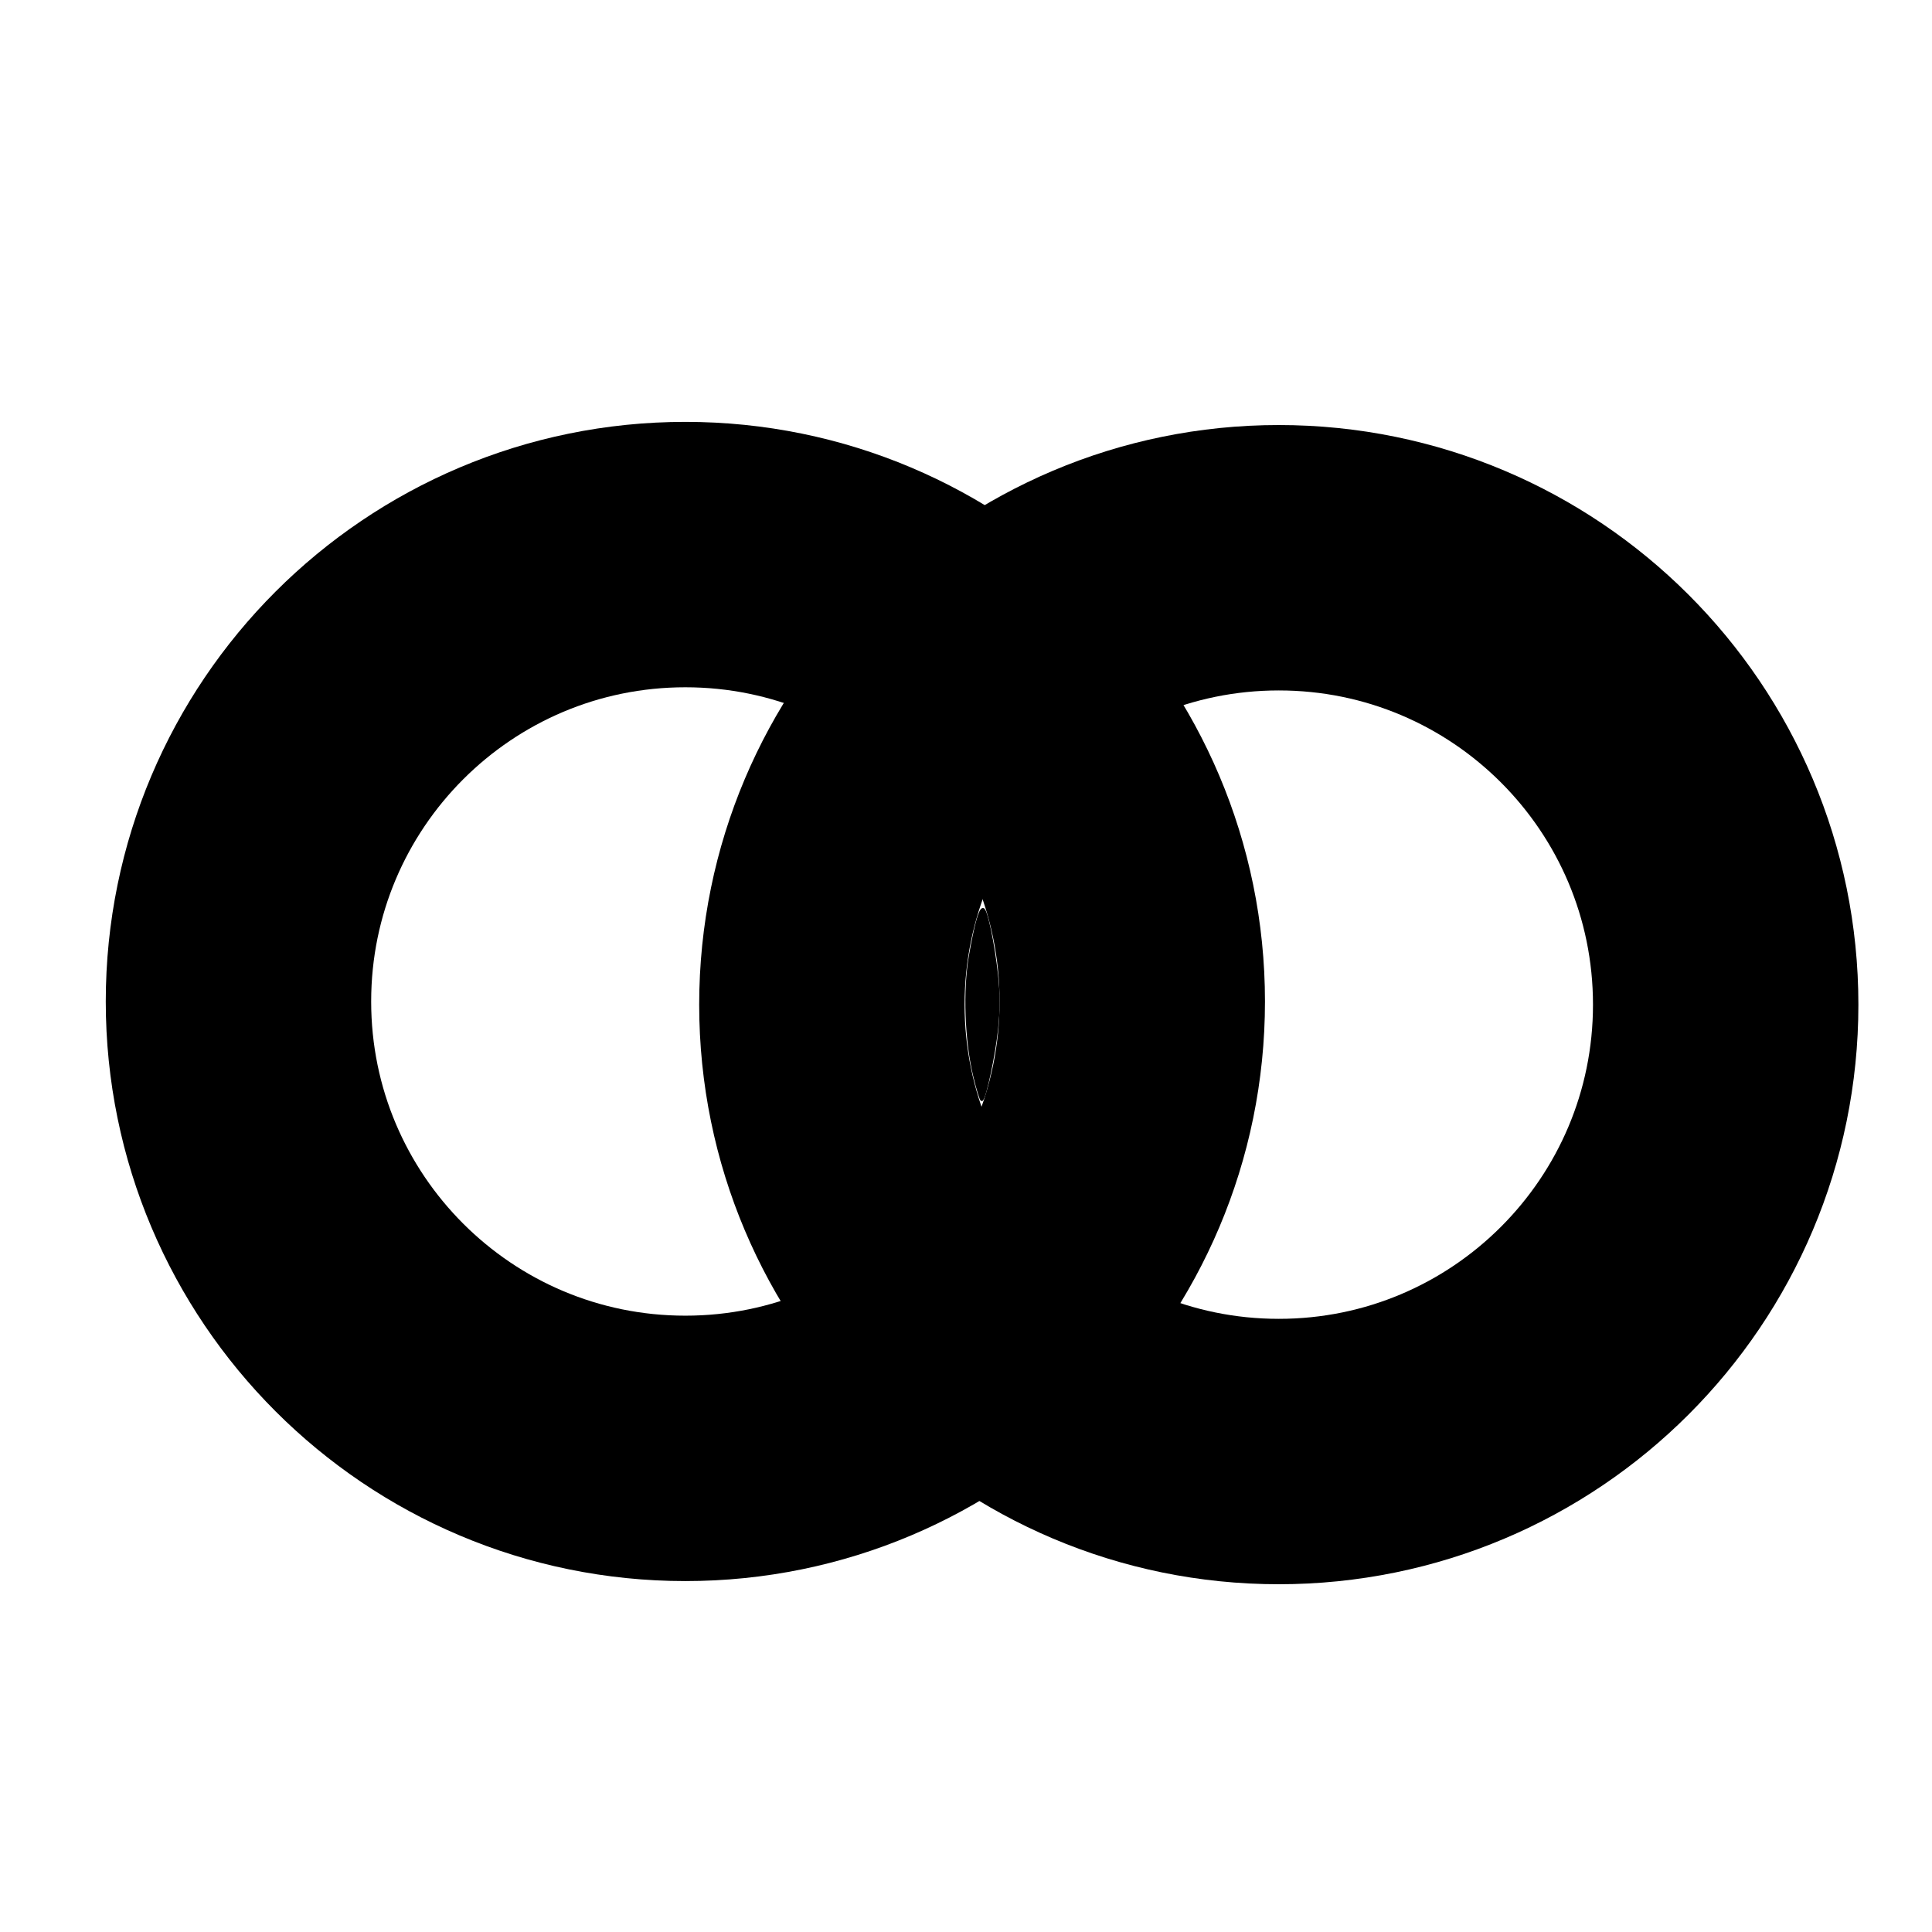
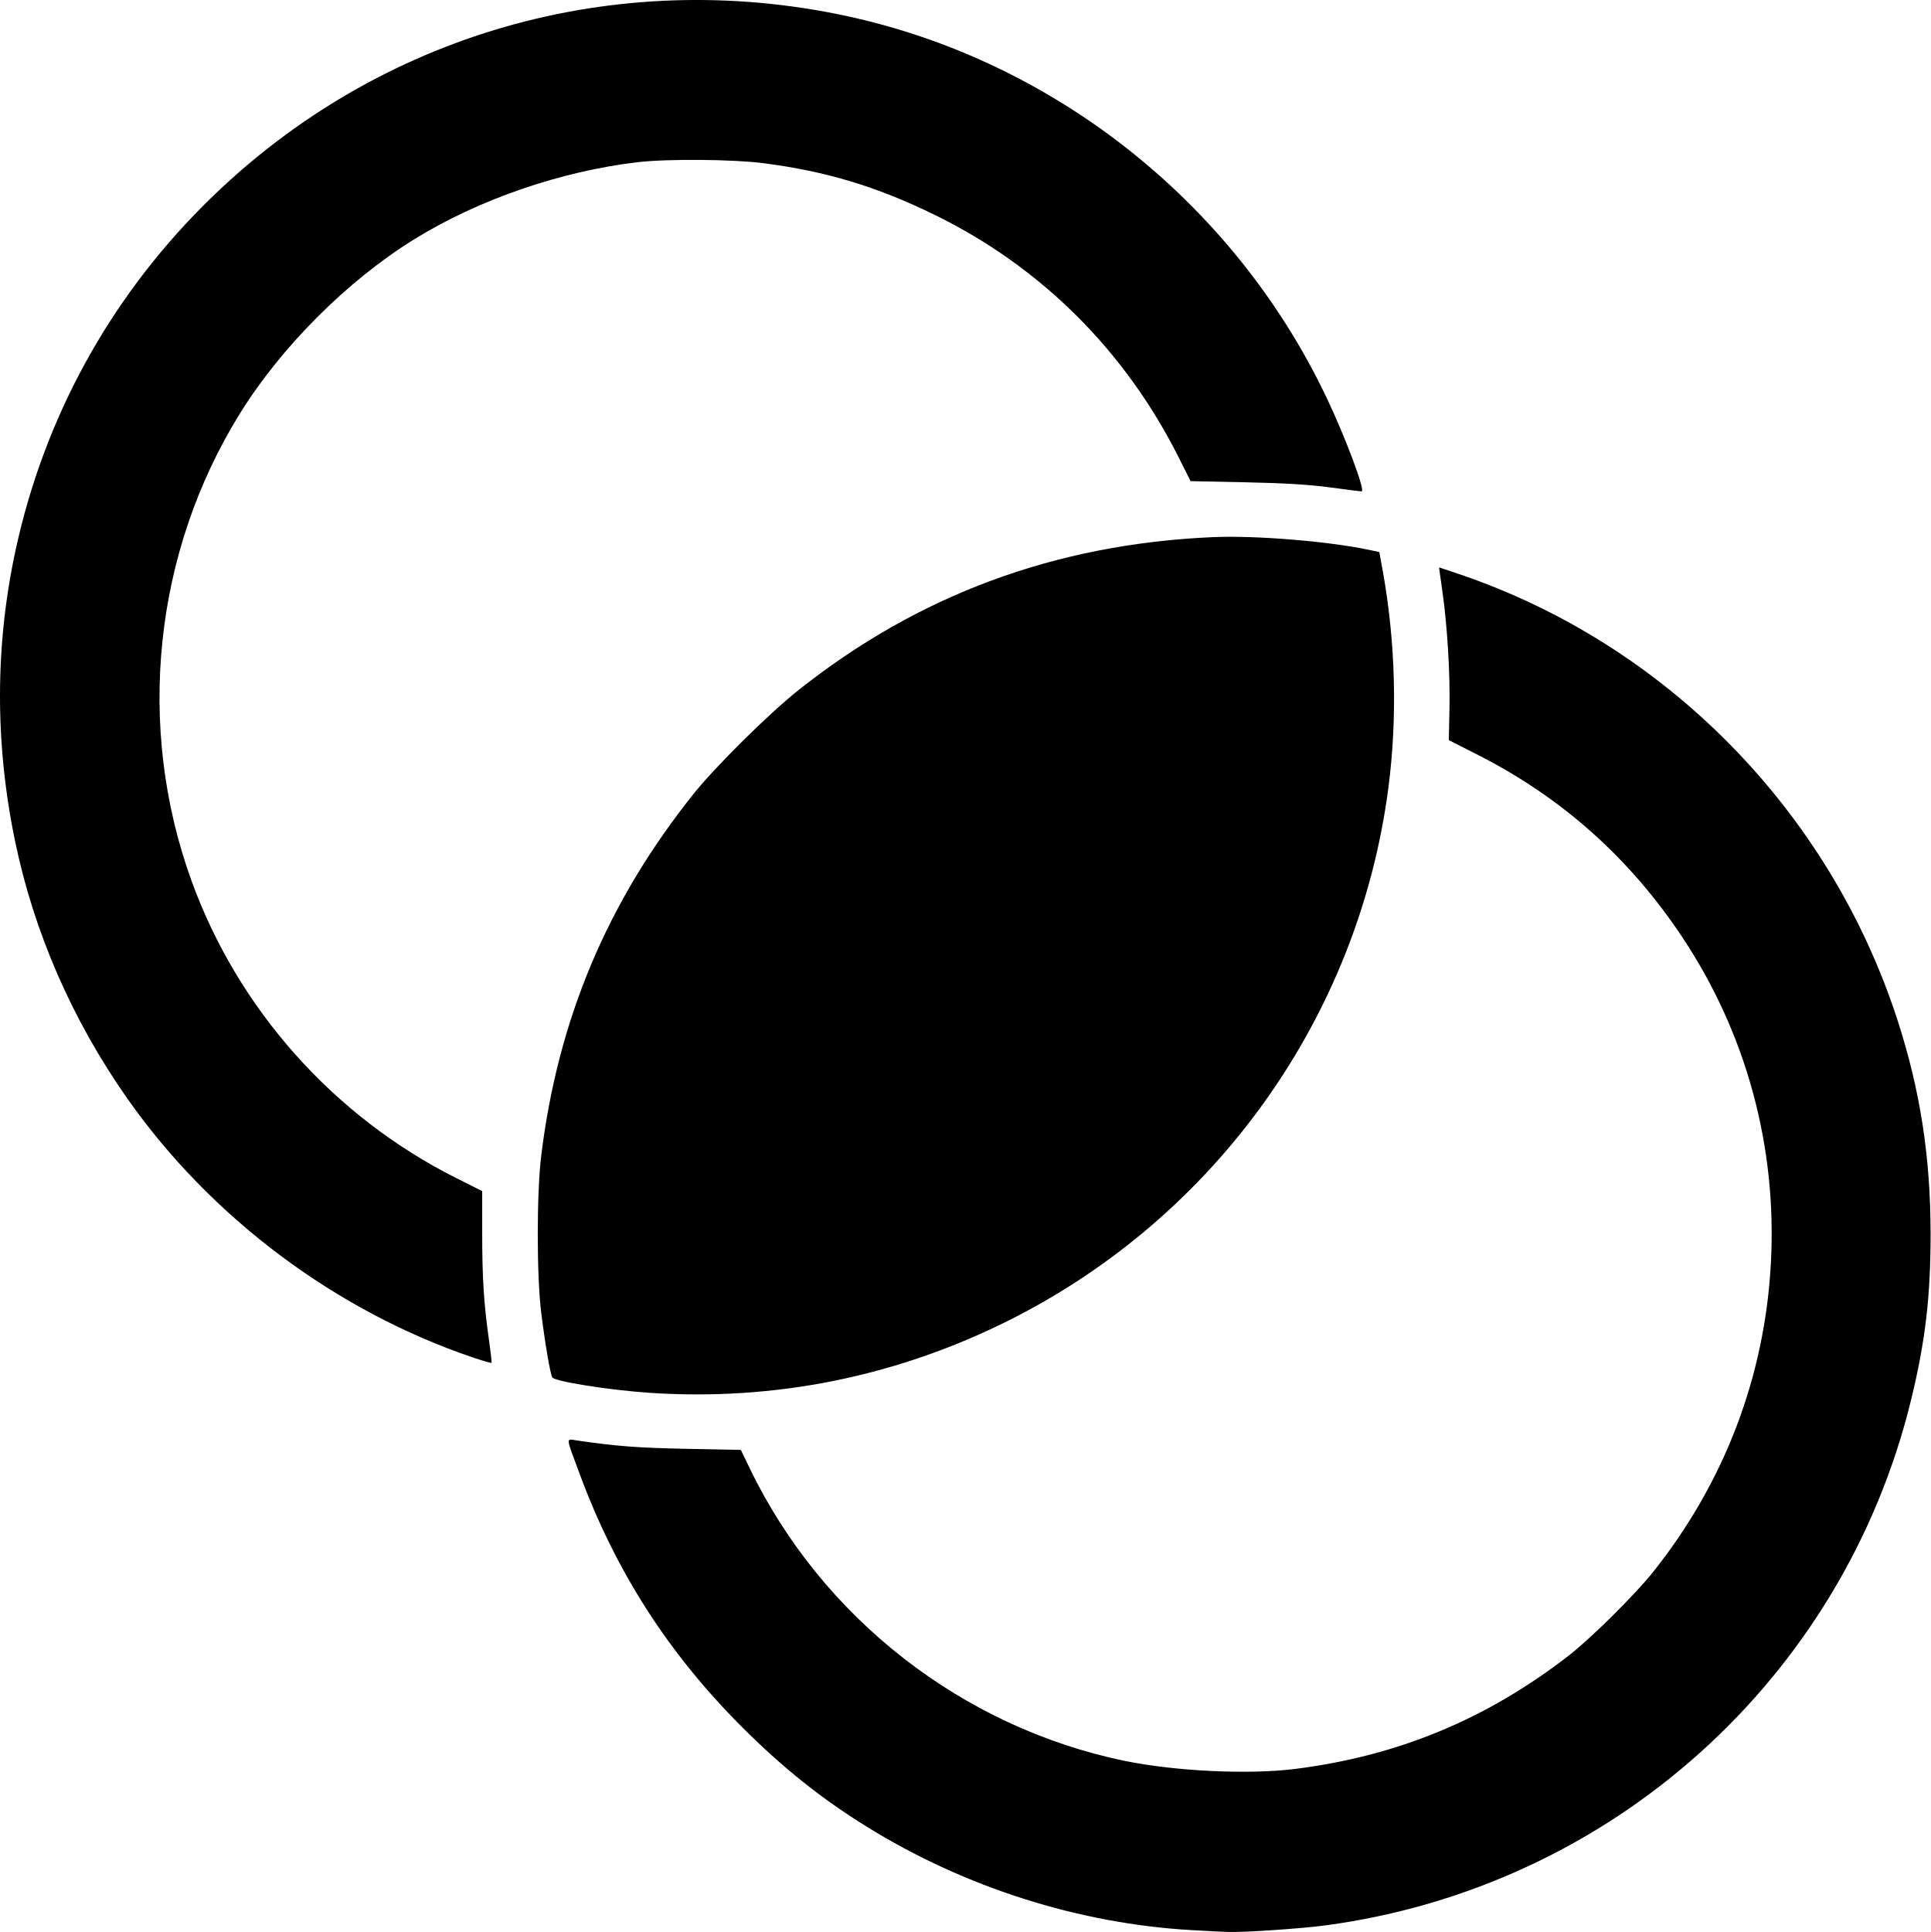
- <svg xmlns="http://www.w3.org/2000/svg" id="svg2" height="500" width="500" version="1.1">
-   <defs id="defs4">
-     <marker style="overflow:visible" id="Arrow1Mend" orient="auto" refY="0" refX="0">
-       <path style="fill-rule:evenodd;stroke:#000000;stroke-width:1pt" id="path4046" transform="matrix(-0.4,0,0,-0.4,-4,0)" d="M 0,0 5,-5 -12.5,0 5,5 0,0 z" />
-     </marker>
-     <marker style="overflow:visible" id="Arrow2Lend" orient="auto" refY="0" refX="0">
-       <path style="fill-rule:evenodd;stroke-width:0.625;stroke-linejoin:round" id="path3813" transform="matrix(-1.1,0,0,-1.1,-1.1,0)" d="M 8.719,4.034 -2.207,0.016 8.719,-4.002 c -1.745,2.372 -1.735,5.617 -6e-7,8.035 z" />
-     </marker>
-     <marker style="overflow:visible" id="Arrow2Lstart" orient="auto" refY="0" refX="0">
-       <path style="fill-rule:evenodd;stroke-width:0.625;stroke-linejoin:round" id="path3810" transform="matrix(1.1,0,0,1.1,1.1,0)" d="M 8.719,4.034 -2.207,0.016 8.719,-4.002 c -1.745,2.372 -1.735,5.617 -6e-7,8.035 z" />
-     </marker>
-   </defs>
-   <g id="g144">
-     <ellipse style="fill:none;stroke:#000000;stroke-width:68.686;stroke-miterlimit:4;stroke-dasharray:none;stroke-opacity:1" id="path3820" transform="scale(1,-1)" cx="177.373" cy="-259.181" rx="115.657" ry="115.657" />
-     <ellipse ry="115.657" rx="115.657" cy="-260" cx="330.949" transform="scale(1,-1)" id="path3820-2" style="fill:none;stroke:#000000;stroke-width:68.686;stroke-miterlimit:4;stroke-dasharray:none;stroke-opacity:1" />
+ <svg xmlns="http://www.w3.org/2000/svg" width="687.704" height="688.132" viewBox="0 0 181.955 182.068" version="1.1" id="svg8">
+   <defs id="defs2" />
+   <g id="layer1" transform="translate(-14.5089,-15.60139)">
+     <path style="fill:#000000;stroke-width:0.183" d="m 126.814,197.492 c -10.647,-0.611 -21.394,-4.032 -30.602,-9.739 -4.359,-2.702 -7.977,-5.598 -11.861,-9.492 -6.877,-6.896 -11.802,-14.579 -15.181,-23.685 -1.376,-3.708 -1.347,-3.382 -0.291,-3.228 3.719,0.542 5.728,0.696 10.283,0.787 l 5.17,0.103 0.854,1.766 c 6.8,14.067 20.027,24.38 35.321,27.538 4.738,0.979 11.705,1.309 16.055,0.762 9.682,-1.218 18.048,-4.681 25.78,-10.669 2.102,-1.628 6.251,-5.735 7.963,-7.883 6.733,-8.446 10.541,-18.435 11.11,-29.143 0.584,-10.996 -2.337,-21.688 -8.407,-30.774 -4.954,-7.416 -11.306,-13.072 -19.172,-17.074 l -2.779,-1.414 0.064,-2.954 c 0.071,-3.299 -0.21,-7.909 -0.681,-11.165 -0.171,-1.186 -0.305,-2.156 -0.296,-2.156 0.009,0 0.837,0.278 1.841,0.617 19.499,6.589 34.958,22.298 41.356,42.027 2.152,6.634 3.125,12.928 3.125,20.2 0,5.888 -0.496,10.098 -1.836,15.598 -6.408,26.296 -28.313,45.944 -55.224,49.535 -2.242,0.299 -7.552,0.661 -9.083,0.618 -0.505,-0.014 -2.083,-0.092 -3.508,-0.174 z M 75.698,146.854 c -3.808,-0.258 -8.898,-1.065 -9.135,-1.448 -0.188,-0.304 -0.681,-3.179 -1.04,-6.06 -0.44,-3.538 -0.441,-11.282 -0.001,-14.862 1.577,-12.837 6.221,-23.871 14.32,-34.026 2.069,-2.594 7.11,-7.586 9.897,-9.801 11.326,-9.001 24.233,-13.775 39.023,-14.435 4.071,-0.181 10.995,0.385 14.878,1.218 l 0.868,0.186 0.292,1.594 c 1.239,6.775 1.434,13.947 0.561,20.638 -2.814,21.566 -16.241,40.398 -35.773,50.176 -10.592,5.302 -22.102,7.619 -33.889,6.821 z M 59.215,143.574 C 46.183,139.189 34.359,130.338 26.46,119.054 21.295,111.677 17.707,103.441 15.934,94.893 c -1.919,-9.247 -1.899,-18.505 0.058,-27.514 2.672,-12.299 8.734,-23.422 17.632,-32.356 15.694,-15.757 37.771,-22.469 59.633,-18.129 20.037,3.977 37.375,17.516 46.249,36.113 1.813,3.799 3.726,8.909 3.333,8.903 -0.123,-0.002 -1.463,-0.172 -2.976,-0.377 -1.945,-0.264 -4.277,-0.405 -7.947,-0.481 l -5.195,-0.108 -1.096,-2.186 c -5.066,-10.106 -12.999,-18.002 -23.009,-22.902 -5.468,-2.676 -10.232,-4.114 -16.164,-4.878 -2.864,-0.369 -9.036,-0.419 -11.817,-0.095 -7.257,0.844 -15.063,3.536 -21.101,7.277 -6.291,3.898 -12.509,10.116 -16.416,16.415 -8.127,13.103 -9.826,29.497 -4.561,44.026 4.379,12.084 13.376,22.197 24.909,27.996 l 2.49,1.252 1.54e-4,4.051 c 1.58e-4,4.174 0.159,6.625 0.652,10.081 0.156,1.097 0.257,2.021 0.224,2.054 -0.033,0.033 -0.76,-0.175 -1.615,-0.462 z" id="path841" />
  </g>
-   <path id="path146" d="m 252.19,278.343 c -2.175,-9.084 -2.632,-22.093 -1.088,-30.984 1.342,-7.731 2.515,-12.021 3.288,-12.021 0.808,0 2.668,8.882 3.542,16.912 0.563,5.178 0.559,9.073 -0.016,14.365 -0.711,6.546 -2.952,17.12 -3.811,17.978 -0.186,0.186 -1.047,-2.627 -1.915,-6.251 z" style="fill:#000000;stroke:#000000;stroke-width:0.707;stroke-opacity:1" />
</svg>
